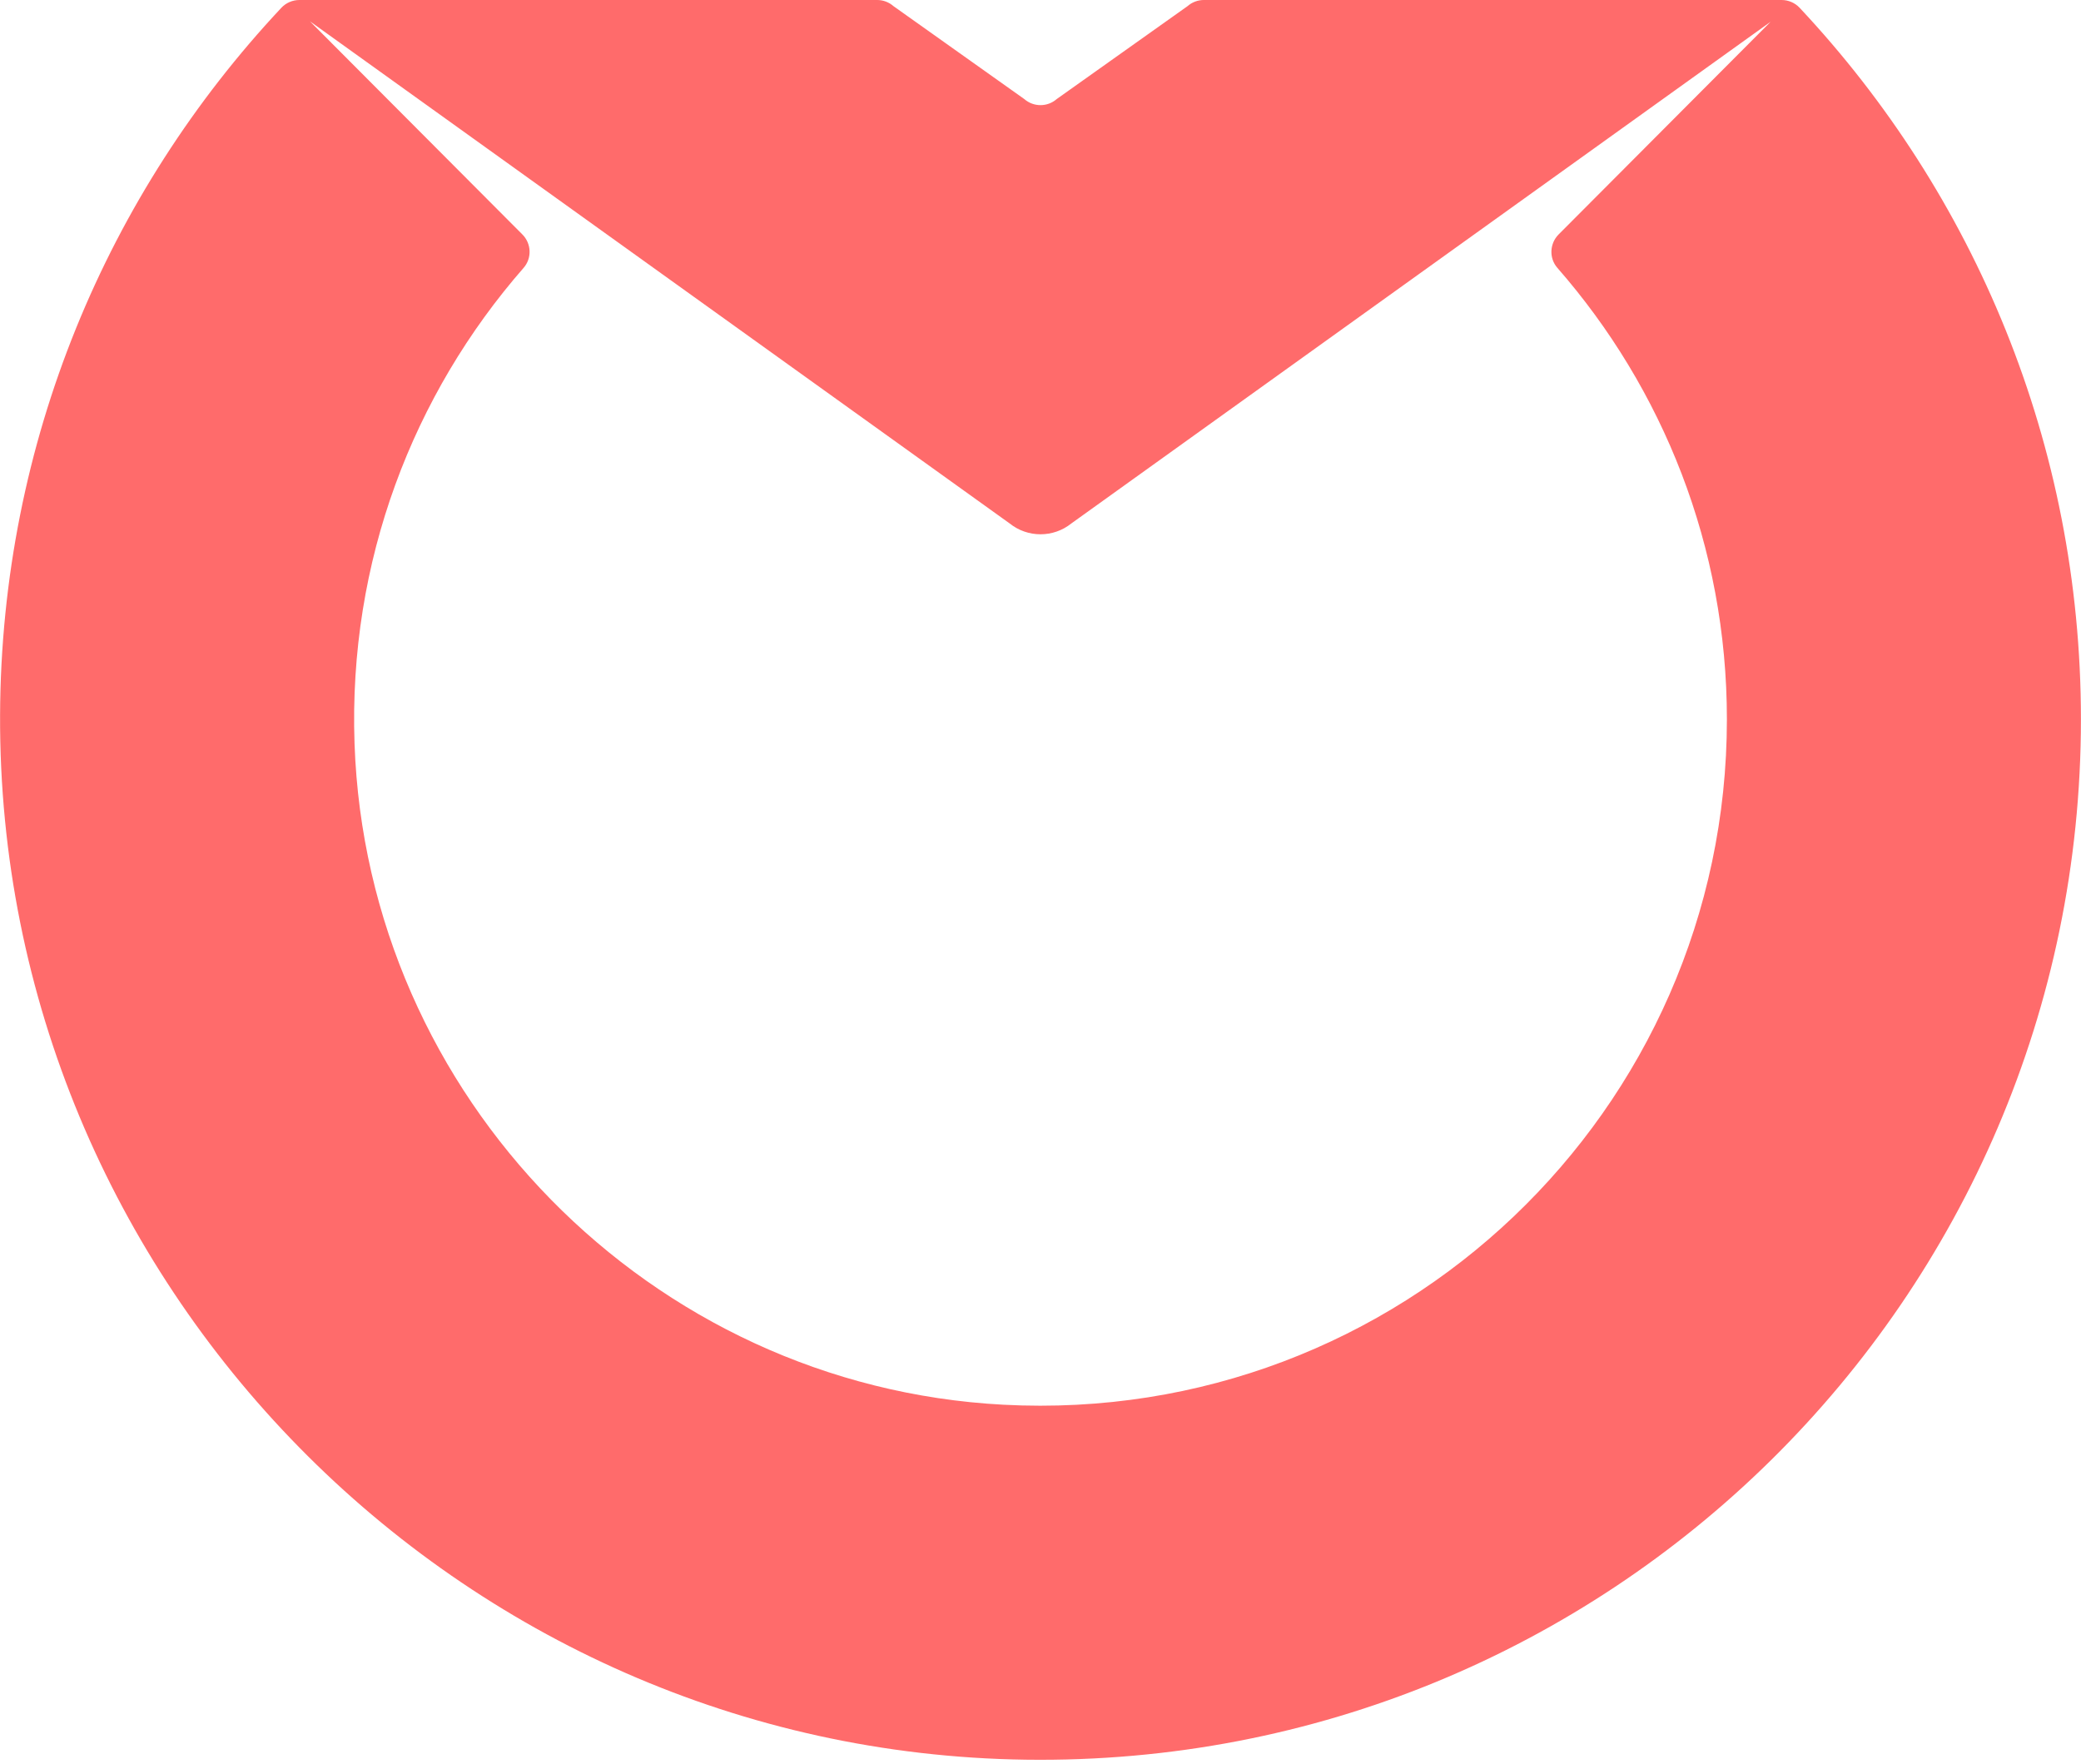
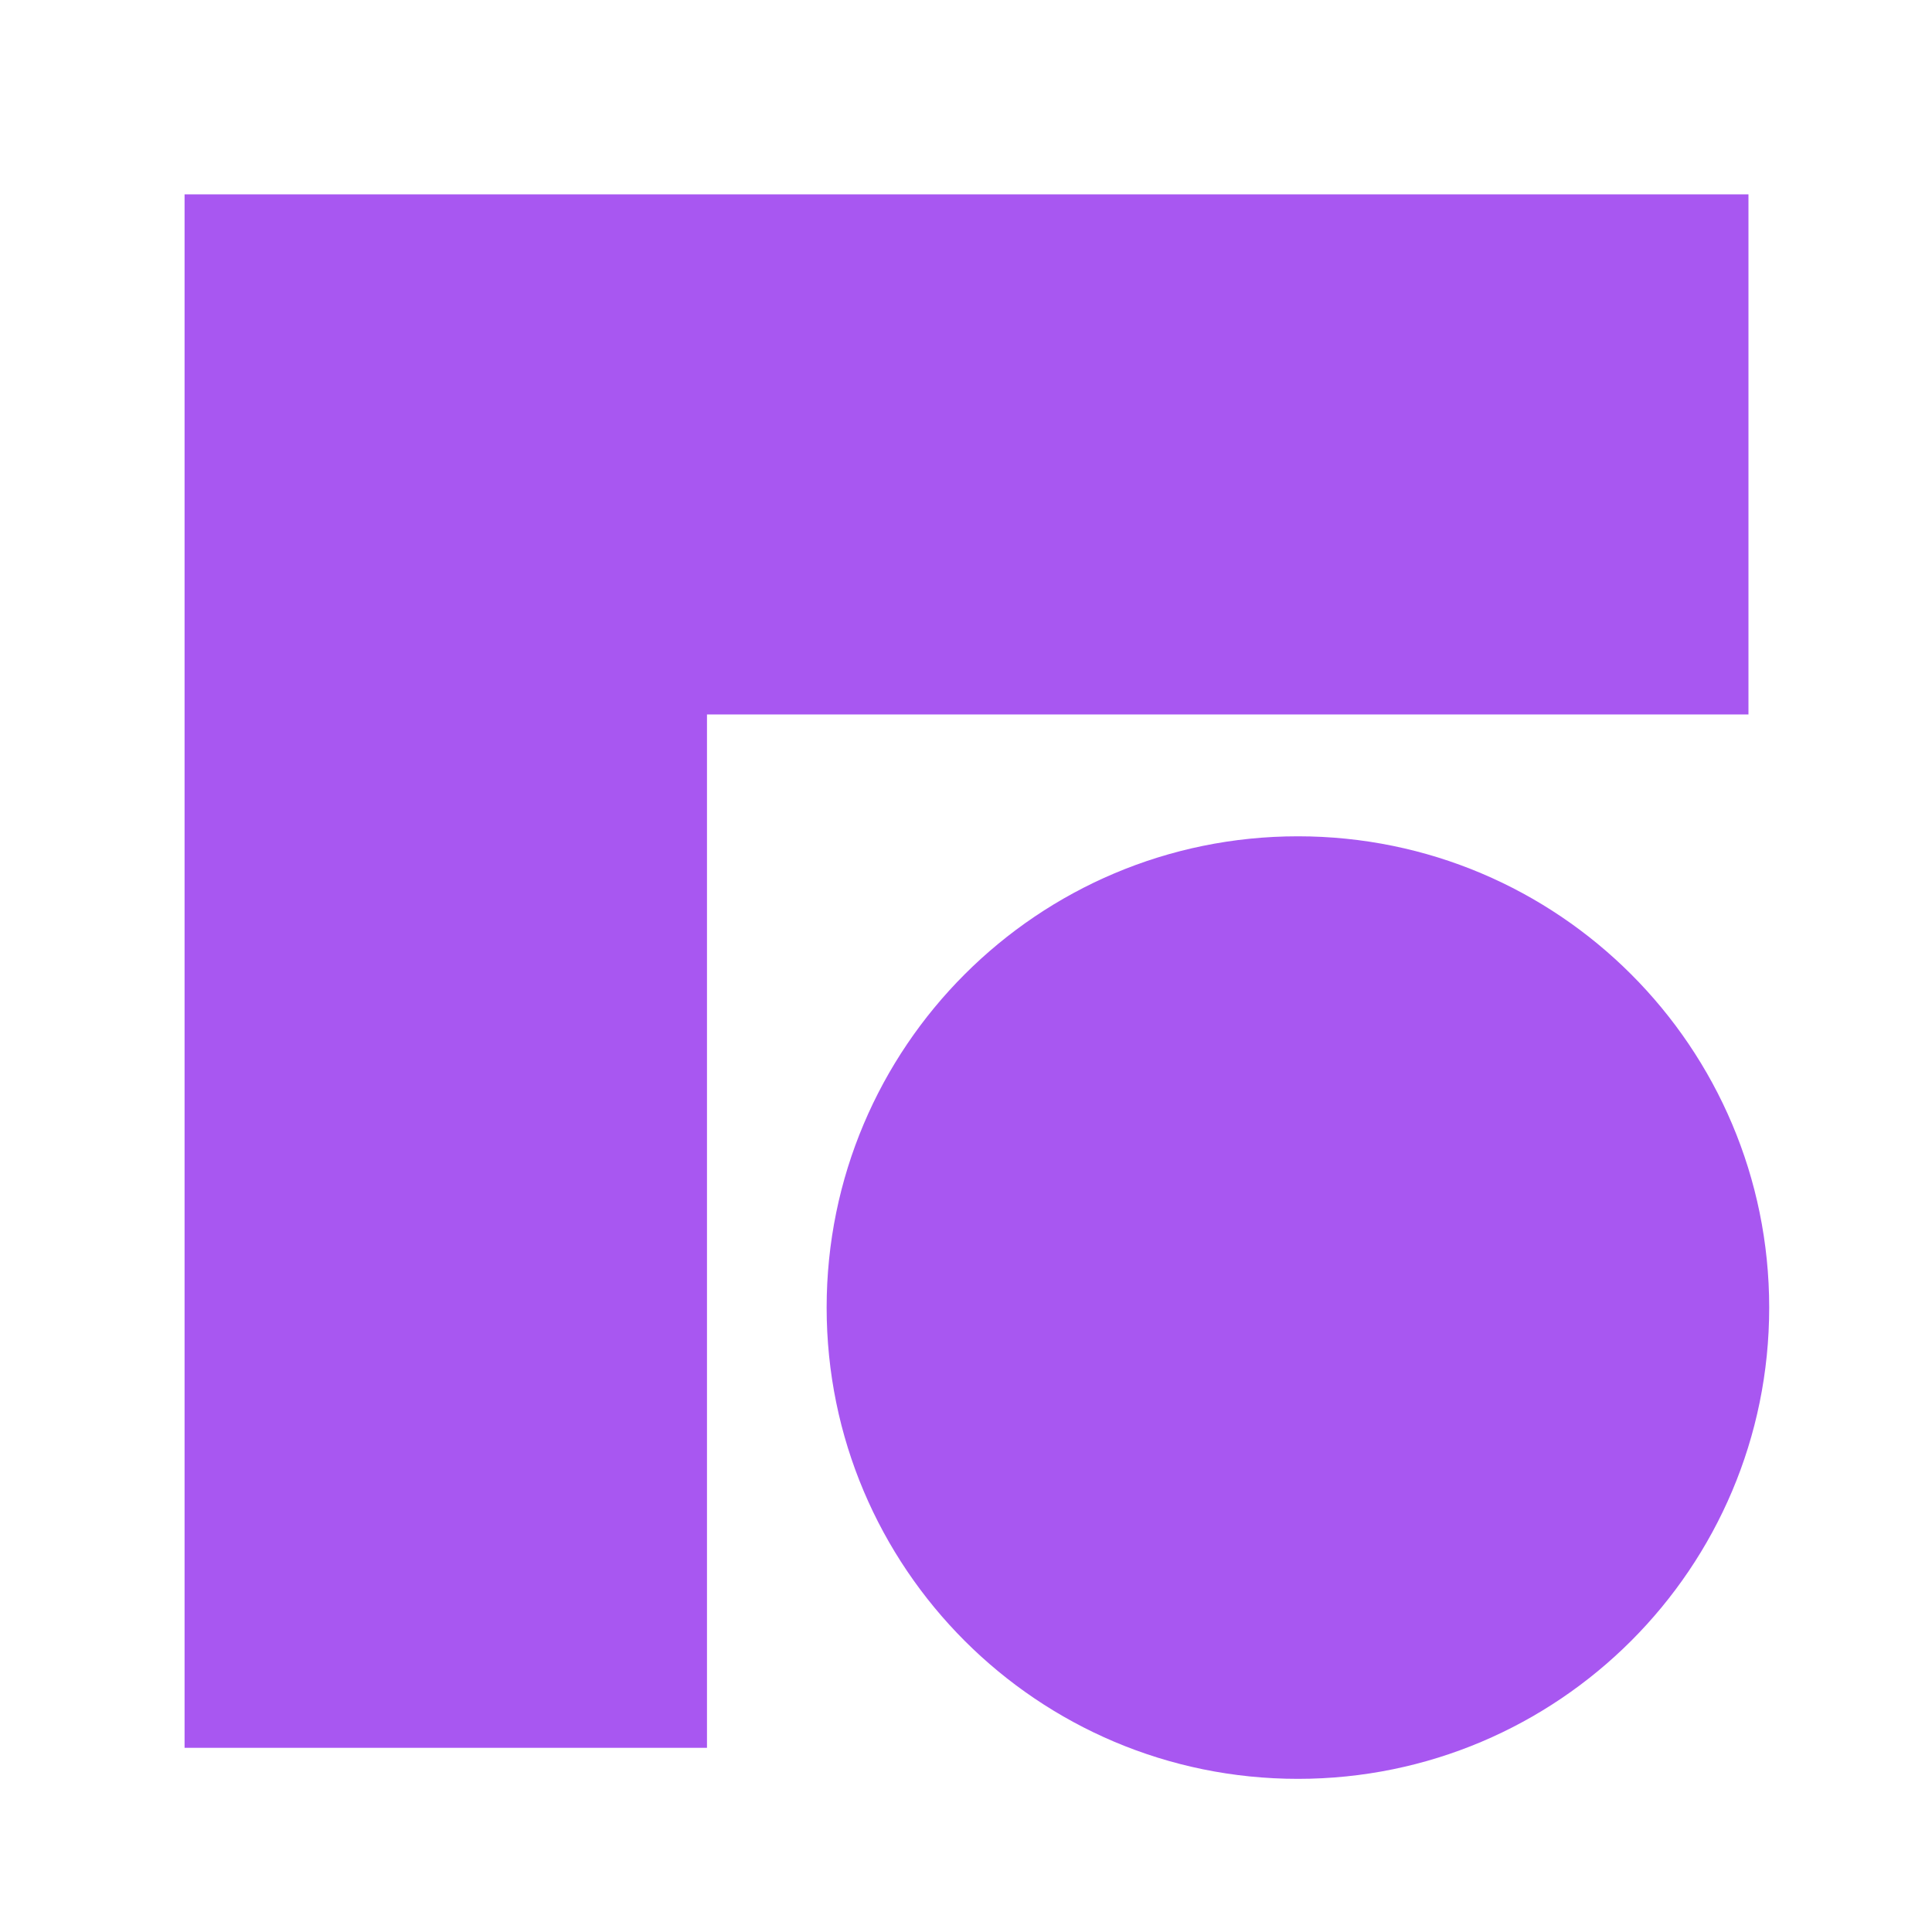
- <svg xmlns="http://www.w3.org/2000/svg" width="2500" height="2119" viewBox="0 0 256 217" preserveAspectRatio="xMidYMid">
-   <path d="M219.172 0h-71.08c-.736 0-1.446.269-2 .754L130 12.181a3.035 3.035 0 0 1-4 0L109.91.754a3.032 3.032 0 0 0-2-.754H36.83c-.84 0-1.65.345-2.224.958C13.253 23.731.135 54.317.001 87.965-.273 157.81 56.328 215.492 126.168 216.47 197.699 217.469 256 159.784 256 88.482c0-33.854-13.145-64.634-34.607-87.524A3.043 3.043 0 0 0 219.172 0zm-27.587 32.946c12.98 14.844 20.86 34.265 20.86 55.536 0 48.156-40.312 86.895-89.026 84.321-43.439-2.295-78.304-37.851-79.81-81.324-.778-22.435 7.216-42.986 20.799-58.528 1.042-1.193.966-2.991-.151-4.111L38.119 2.618l86.078 61.768a6.071 6.071 0 0 0 7.607 0l86.02-61.71-26.08 26.161c-1.114 1.12-1.198 2.919-.159 4.11z" fill="#FF6B6B" />
+ <svg xmlns="http://www.w3.org/2000/svg" id="logosandtypes_com" data-name="logosandtypes com" viewBox="0 0 150 150">
+   <defs>
+     <style>.cls-2{fill:#a857f1}</style>
+   </defs>
+   <path d="M0 0h150v150H0z" style="fill:none" />
+   <path d="M14.33 135.7h40.56V55.47h80.86V15.09H14.33z" class="cls-2" />
+   <path d="M100.77 138.11c20.21 0 36.59-16.38 36.59-36.59s-16.38-36.59-36.59-36.59-36.59 16.38-36.59 36.59 16.38 36.59 36.59 36.59" class="cls-2" />
</svg>
